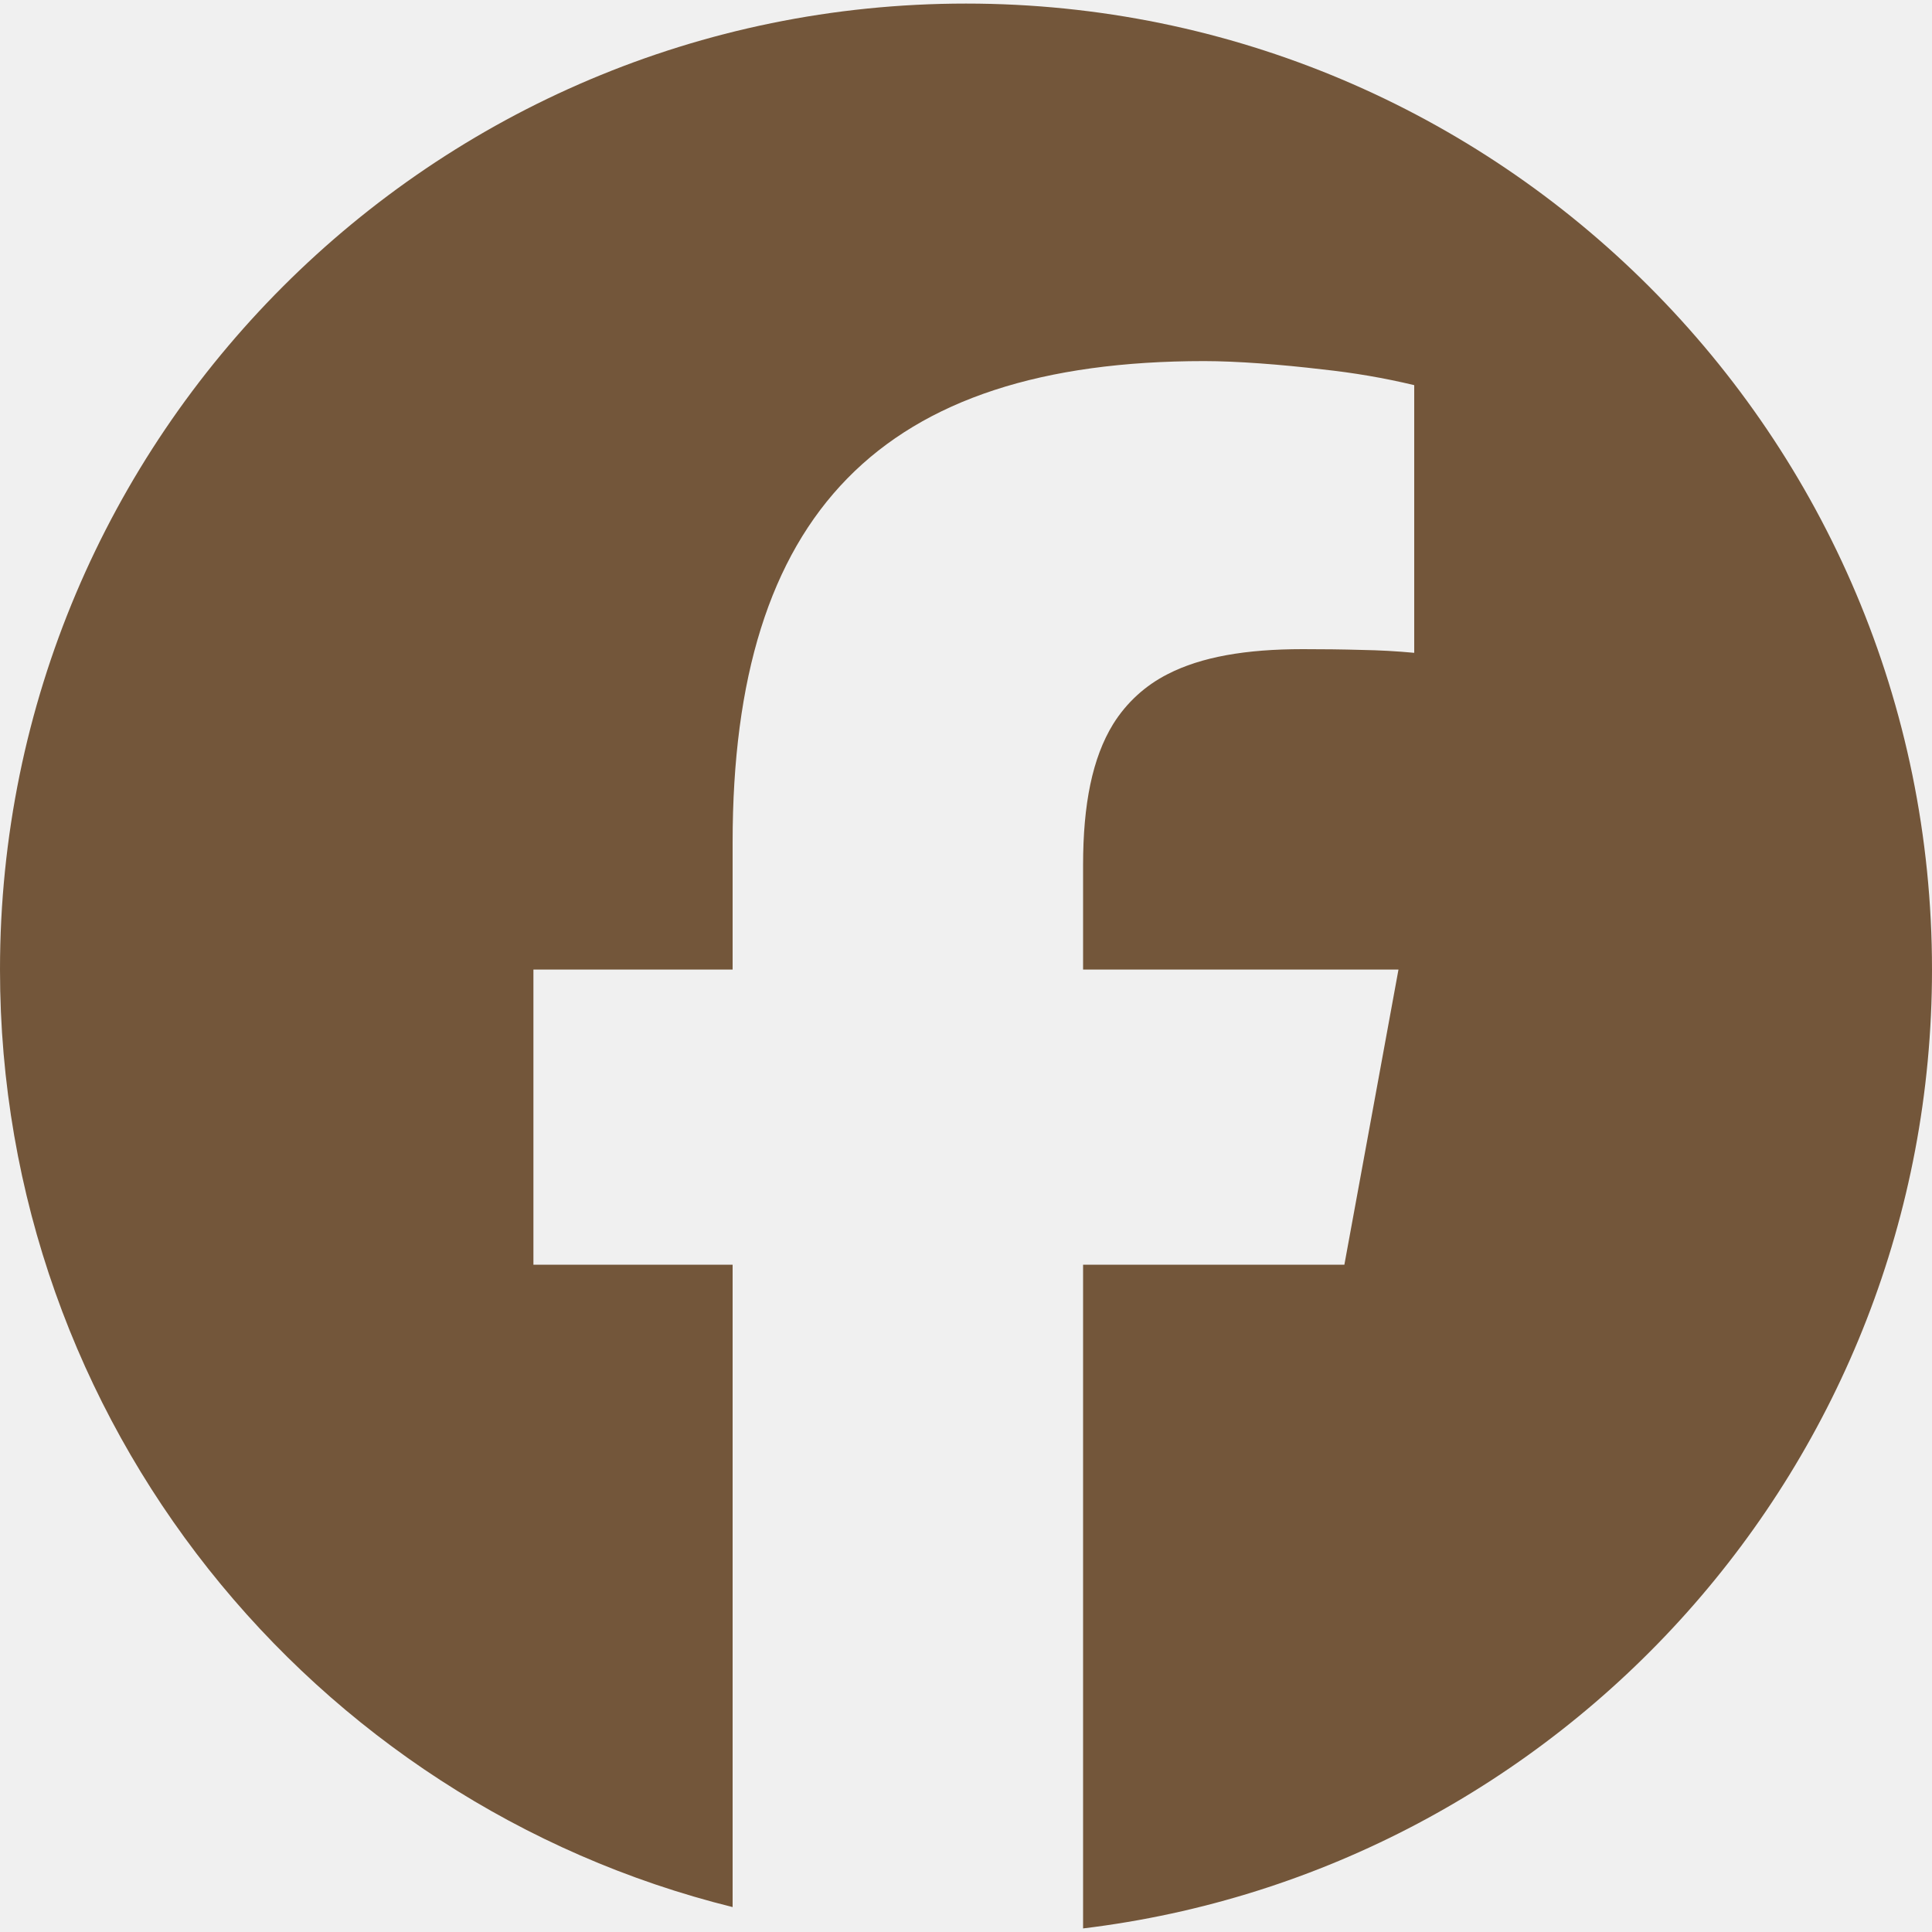
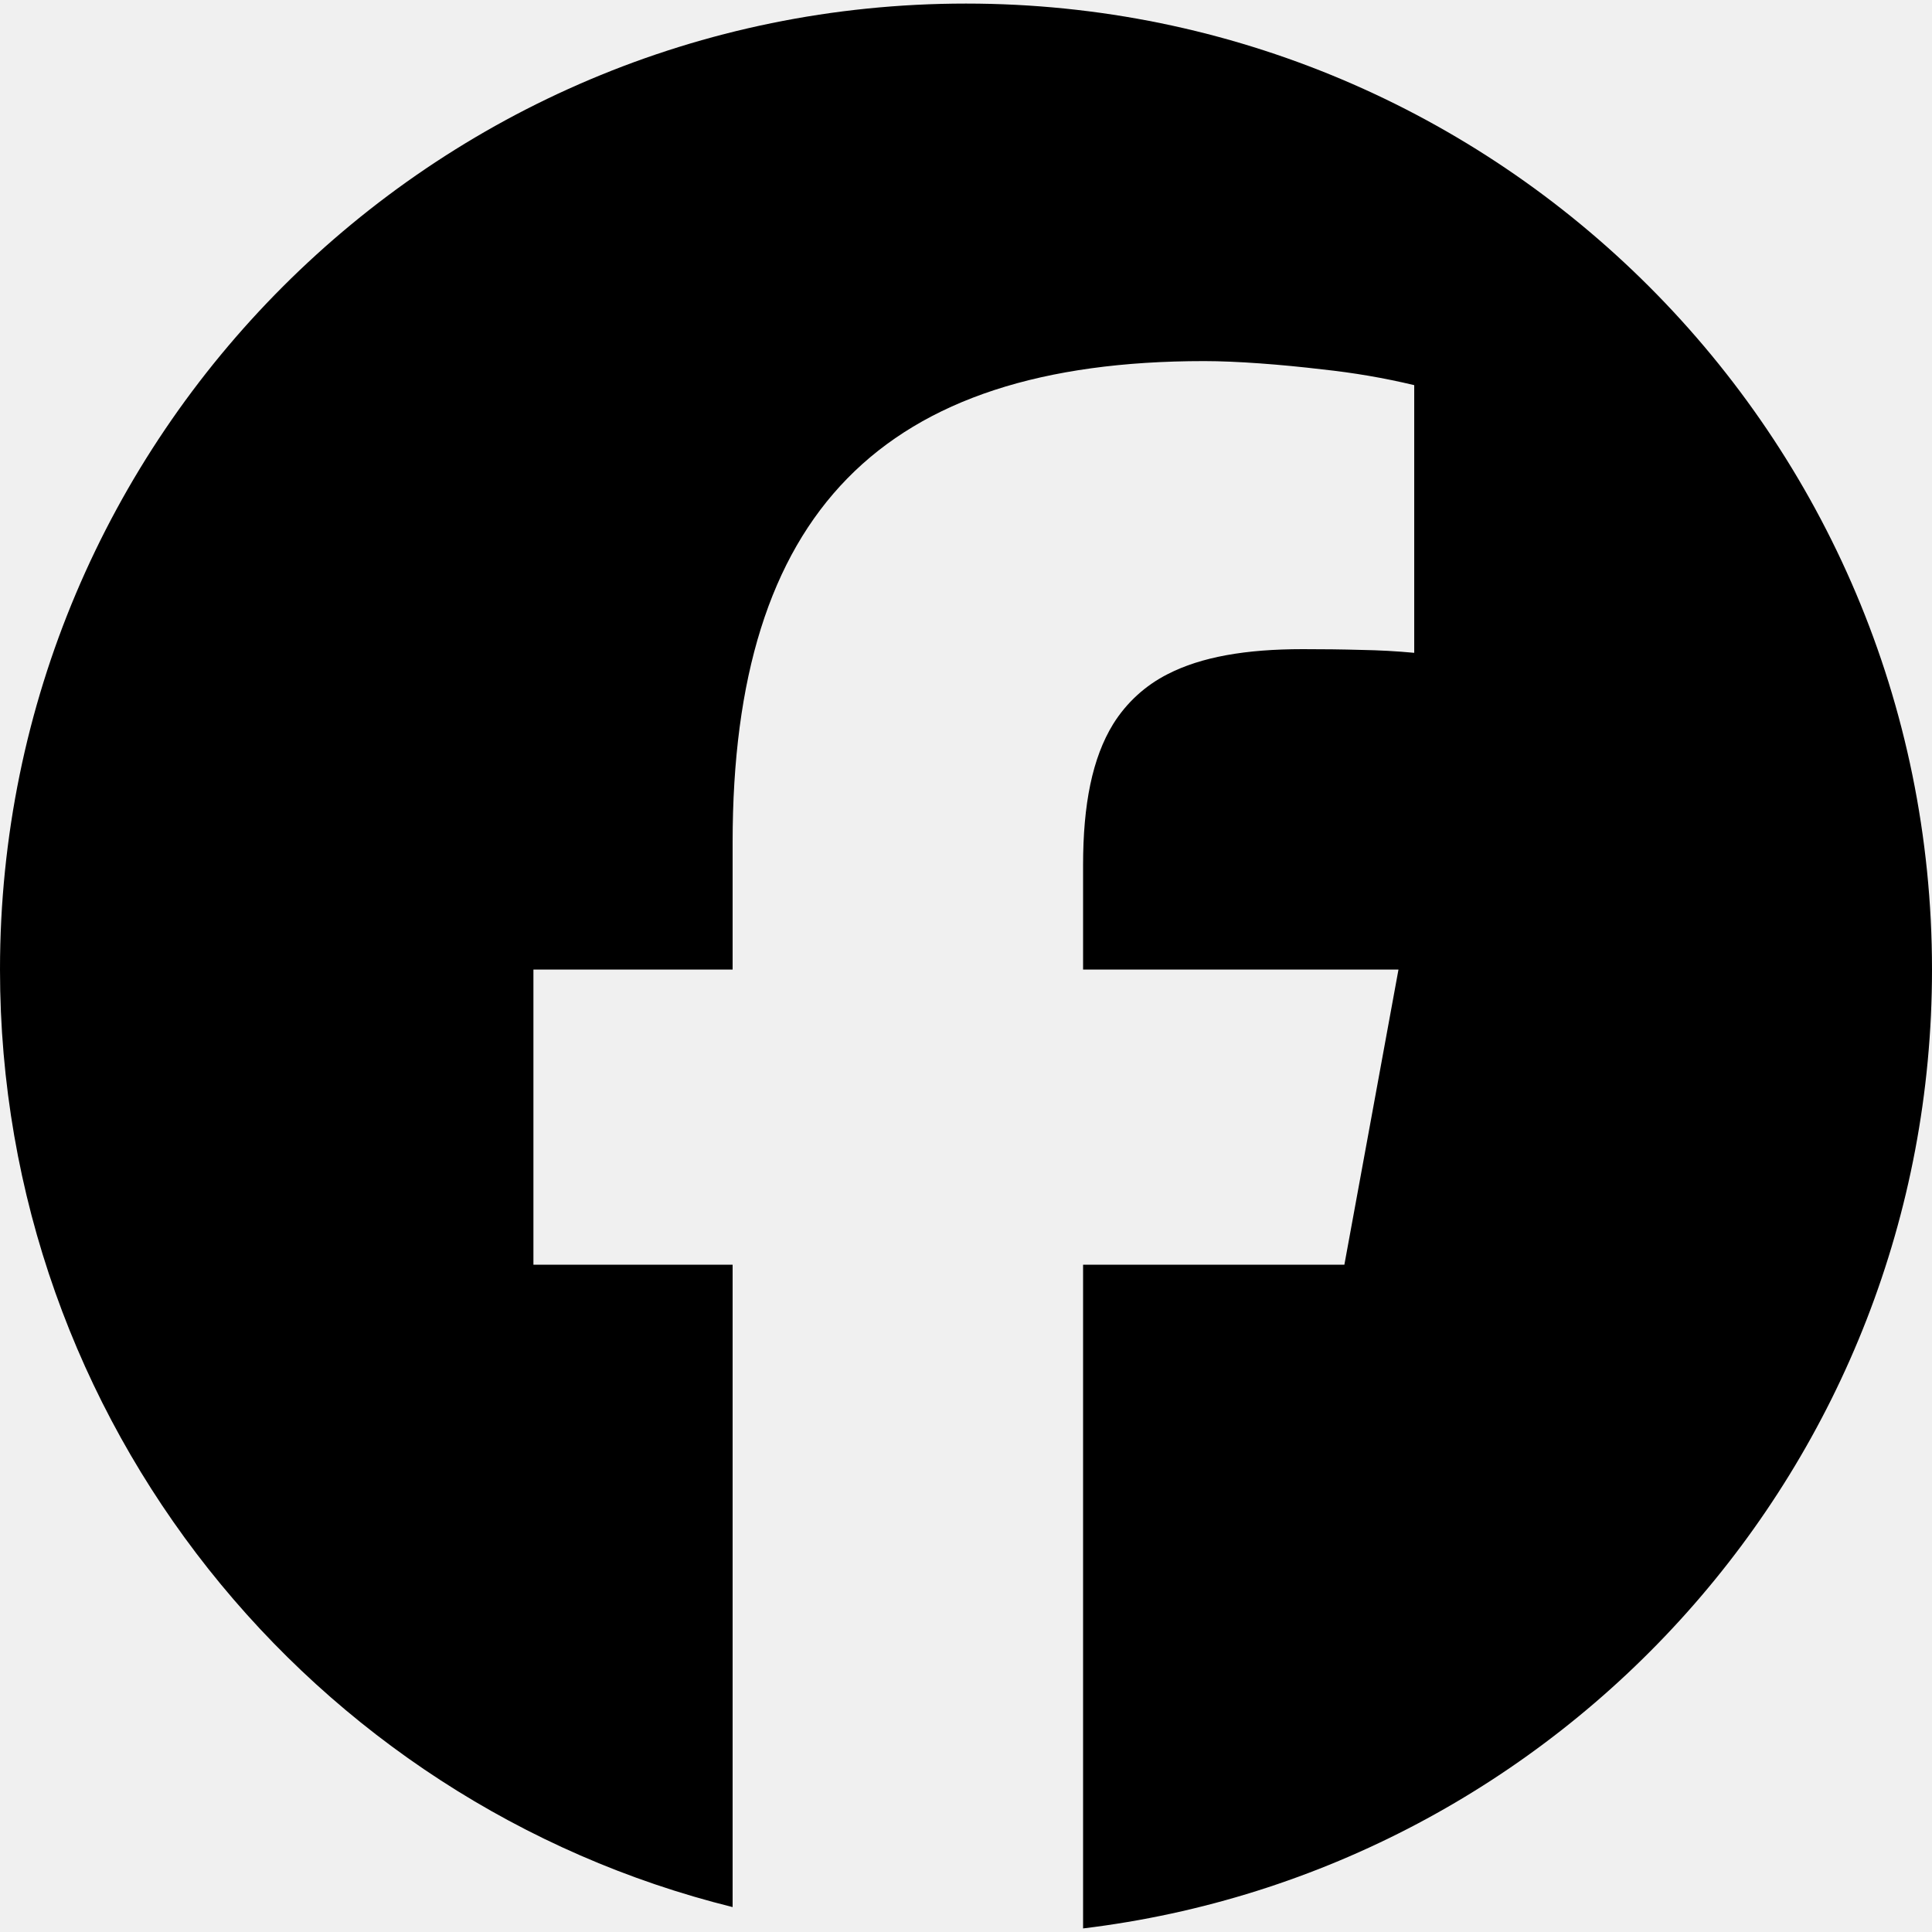
<svg xmlns="http://www.w3.org/2000/svg" width="20" height="20" viewBox="0 0 20 20" fill="none">
  <g clip-path="url(#clip0_2027_682)">
-     <path d="M7.584 19.742V13.092H5.522V10.037H7.584V8.72C7.584 5.316 9.124 3.738 12.466 3.738C12.8 3.738 13.262 3.773 13.689 3.824C14.009 3.858 14.327 3.912 14.64 3.987V6.758C14.459 6.741 14.277 6.731 14.096 6.728C13.892 6.722 13.689 6.72 13.485 6.72C12.896 6.72 12.436 6.8 12.089 6.978C11.857 7.095 11.661 7.274 11.523 7.496C11.308 7.846 11.212 8.325 11.212 8.956V10.037H14.477L14.156 11.789L13.917 13.092H11.212V19.963C16.163 19.365 20 15.149 20 10.037C20 4.514 15.523 0.037 10 0.037C4.478 0.037 0 4.514 0 10.037C0 14.727 3.228 18.662 7.584 19.742Z" fill="#73563A" />
+     <path d="M7.584 19.742V13.092H5.522V10.037H7.584V8.72C7.584 5.316 9.124 3.738 12.466 3.738C12.8 3.738 13.262 3.773 13.689 3.824C14.009 3.858 14.327 3.912 14.64 3.987V6.758C14.459 6.741 14.277 6.731 14.096 6.728C13.892 6.722 13.689 6.72 13.485 6.72C12.896 6.72 12.436 6.8 12.089 6.978C11.857 7.095 11.661 7.274 11.523 7.496C11.308 7.846 11.212 8.325 11.212 8.956V10.037H14.477L14.156 11.789L13.917 13.092H11.212V19.963C16.163 19.365 20 15.149 20 10.037C20 4.514 15.523 0.037 10 0.037C4.478 0.037 0 4.514 0 10.037C0 14.727 3.228 18.662 7.584 19.742Z" fill="currentColor" />
  </g>
  <defs>
    <clipPath id="clip0_2027_682">
      <rect width="20" height="20" fill="white" />
    </clipPath>
  </defs>
</svg>
